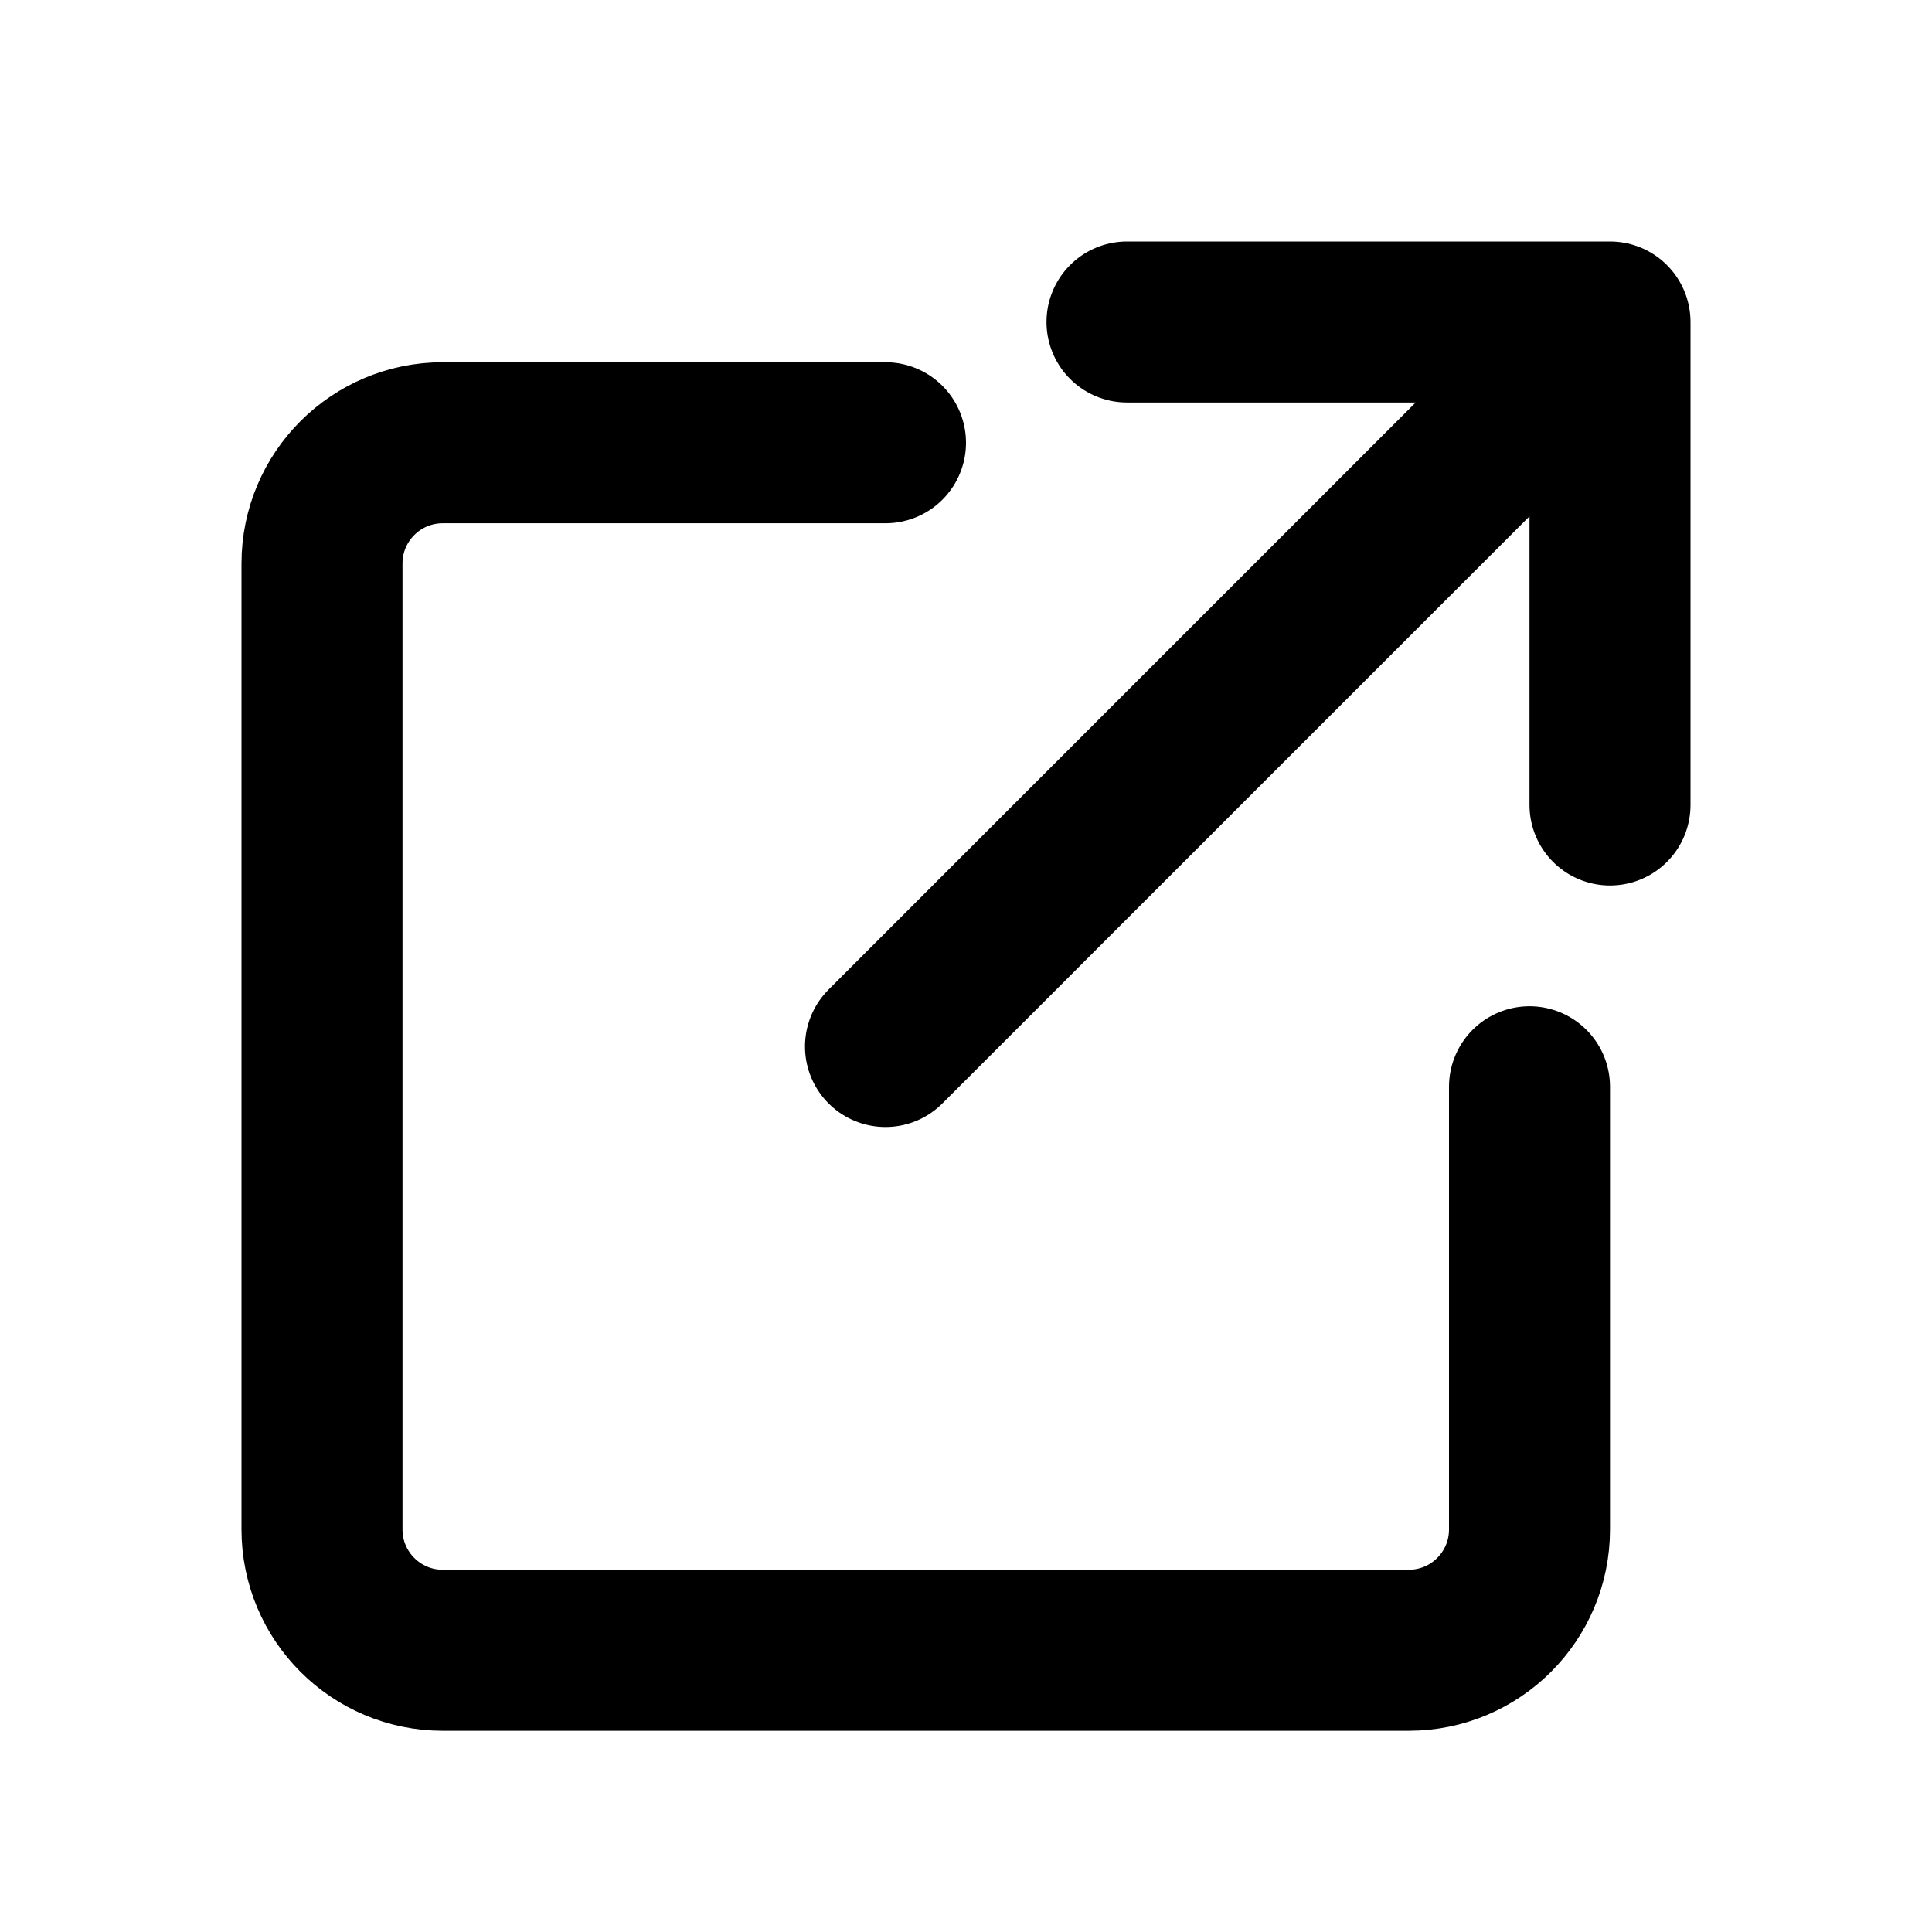
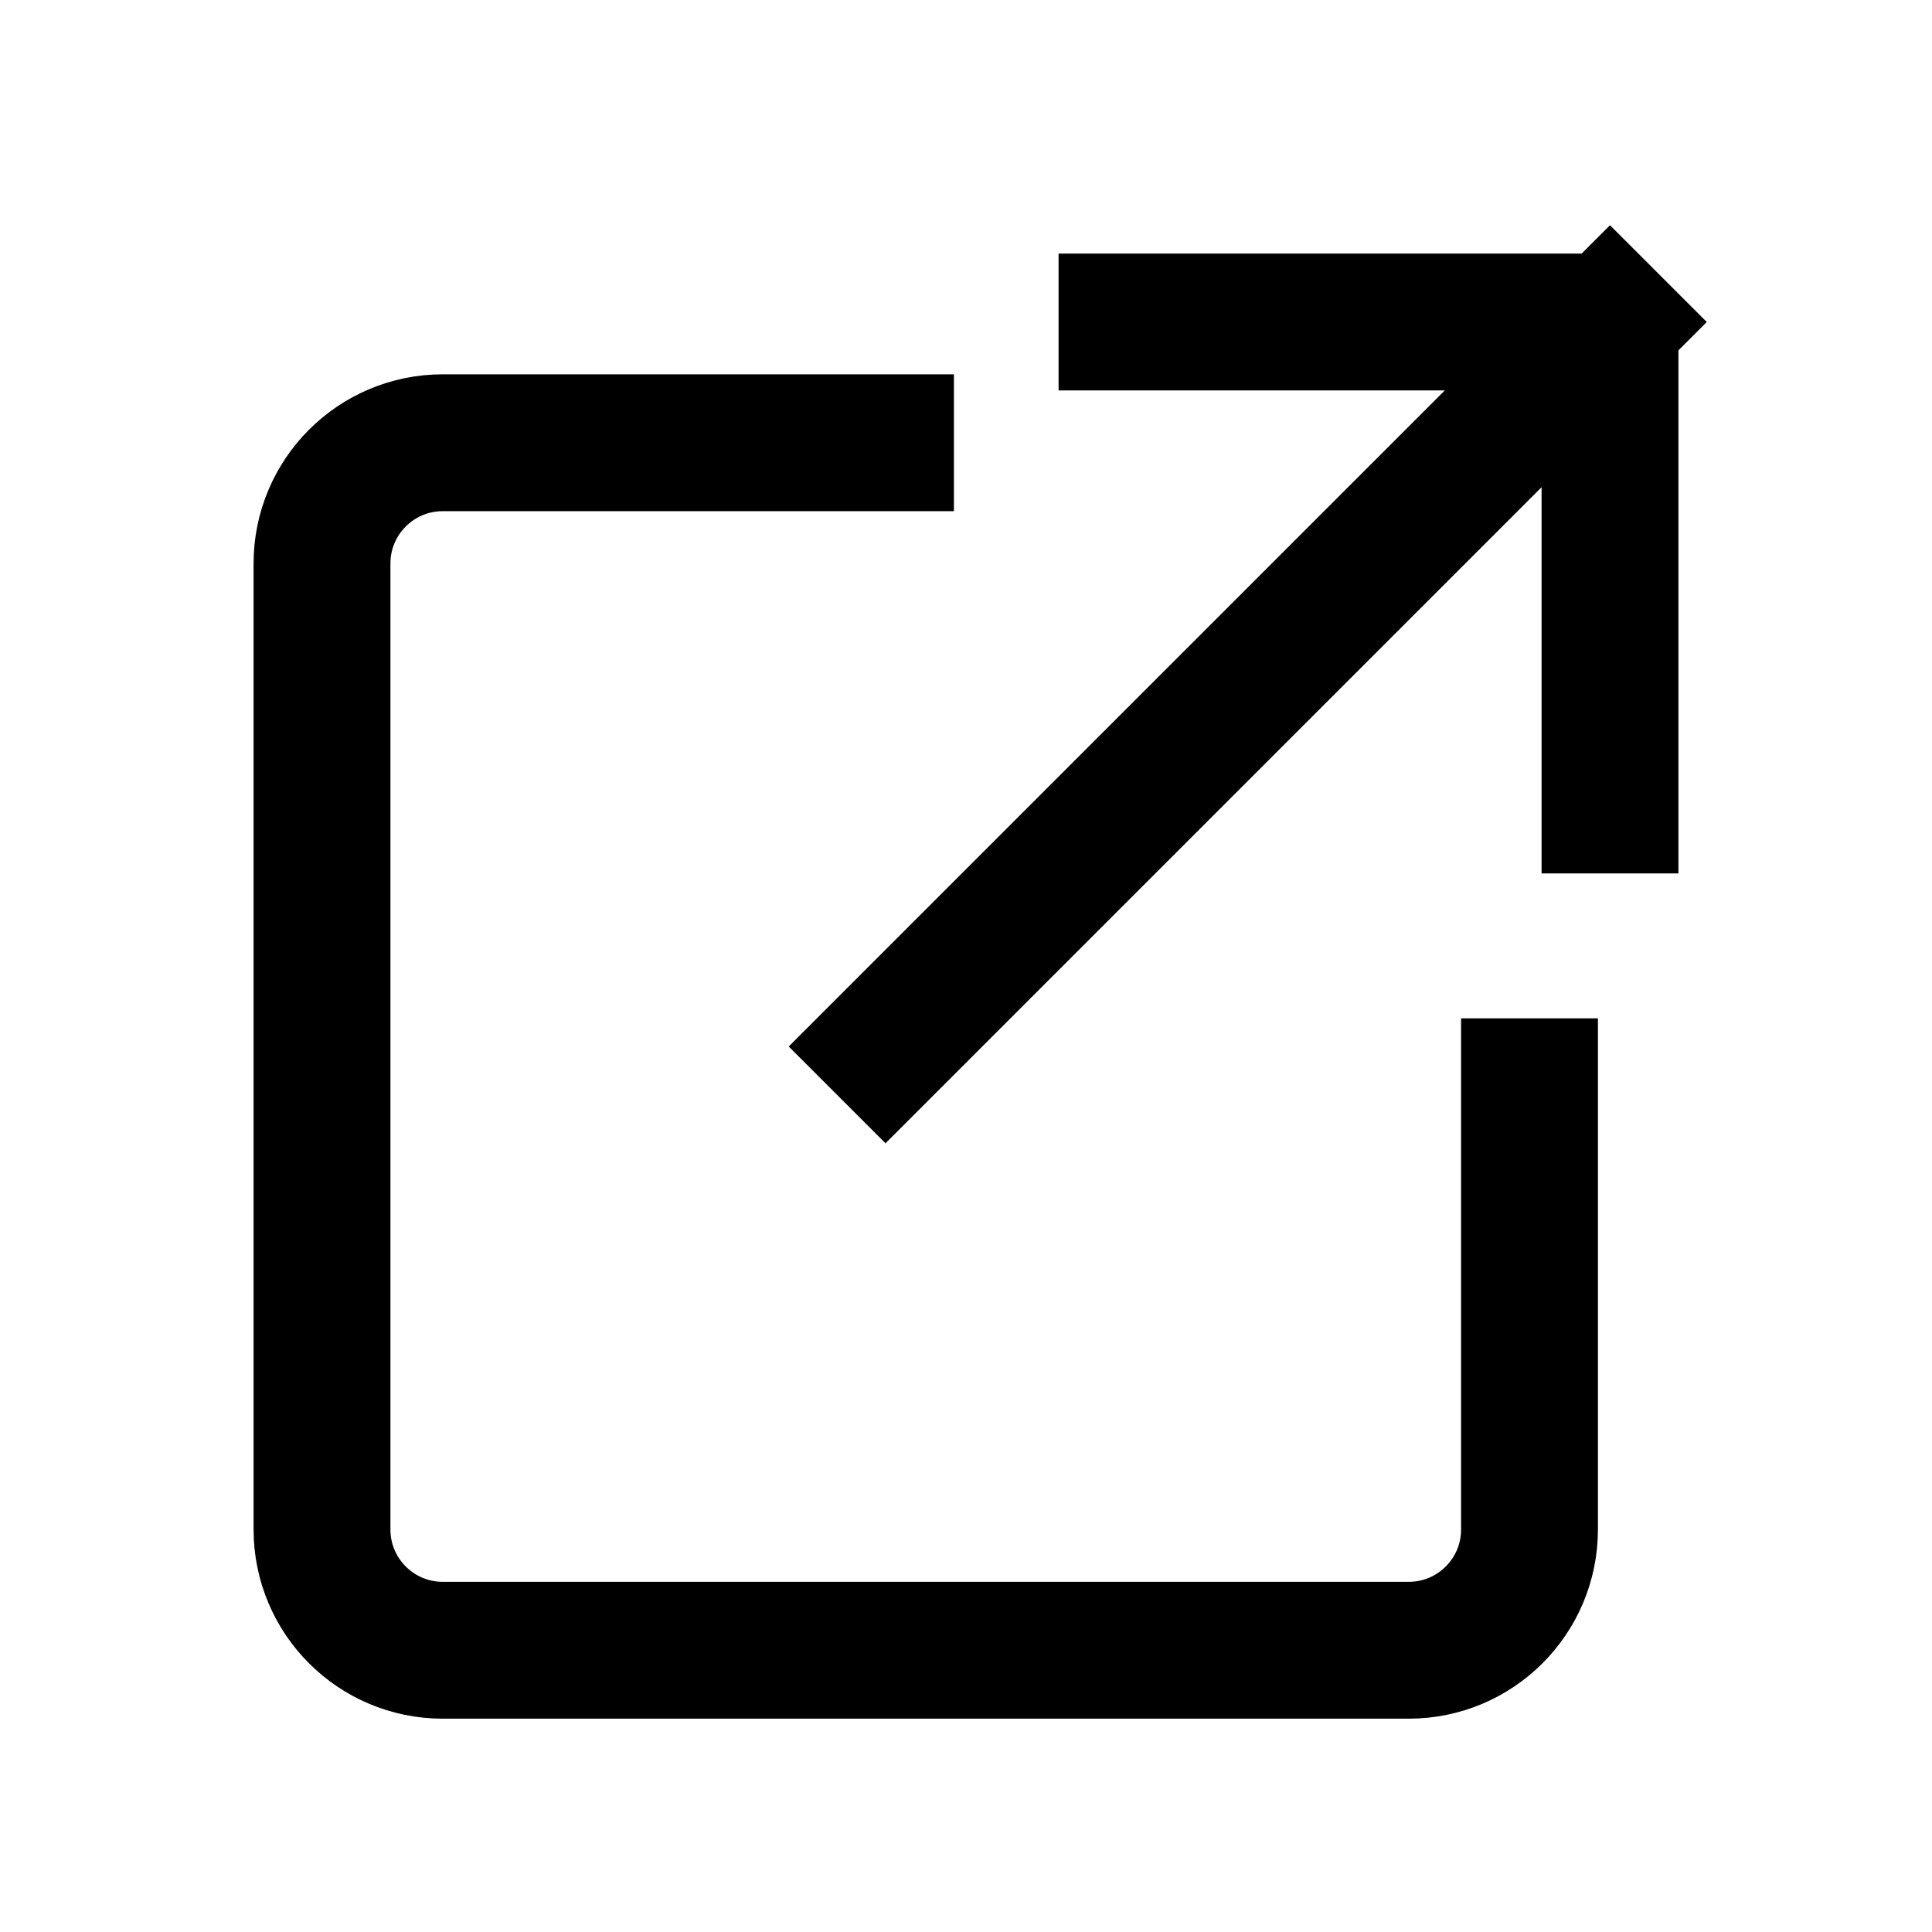
- <svg xmlns="http://www.w3.org/2000/svg" viewBox="0 0 24 24" fill="none" stroke="currentColor" stroke-width="2" stroke-linecap="round" stroke-linejoin="round">
+ <svg xmlns="http://www.w3.org/2000/svg" viewBox="0 0 24 24" fill="none" stroke="currentColor" stroke-width="1.7" stroke-linecap="square" stroke-linejoin="bevel">
  <path d="M14 4h6v6M20 4l-9 9" />
  <path d="M19 13.5V19a1.5 1.5 0 0 1-1.5 1.5h-12A1.5 1.5 0 0 1 4 19V7a1.5 1.5 0 0 1 1.5-1.5H11" />
</svg>
